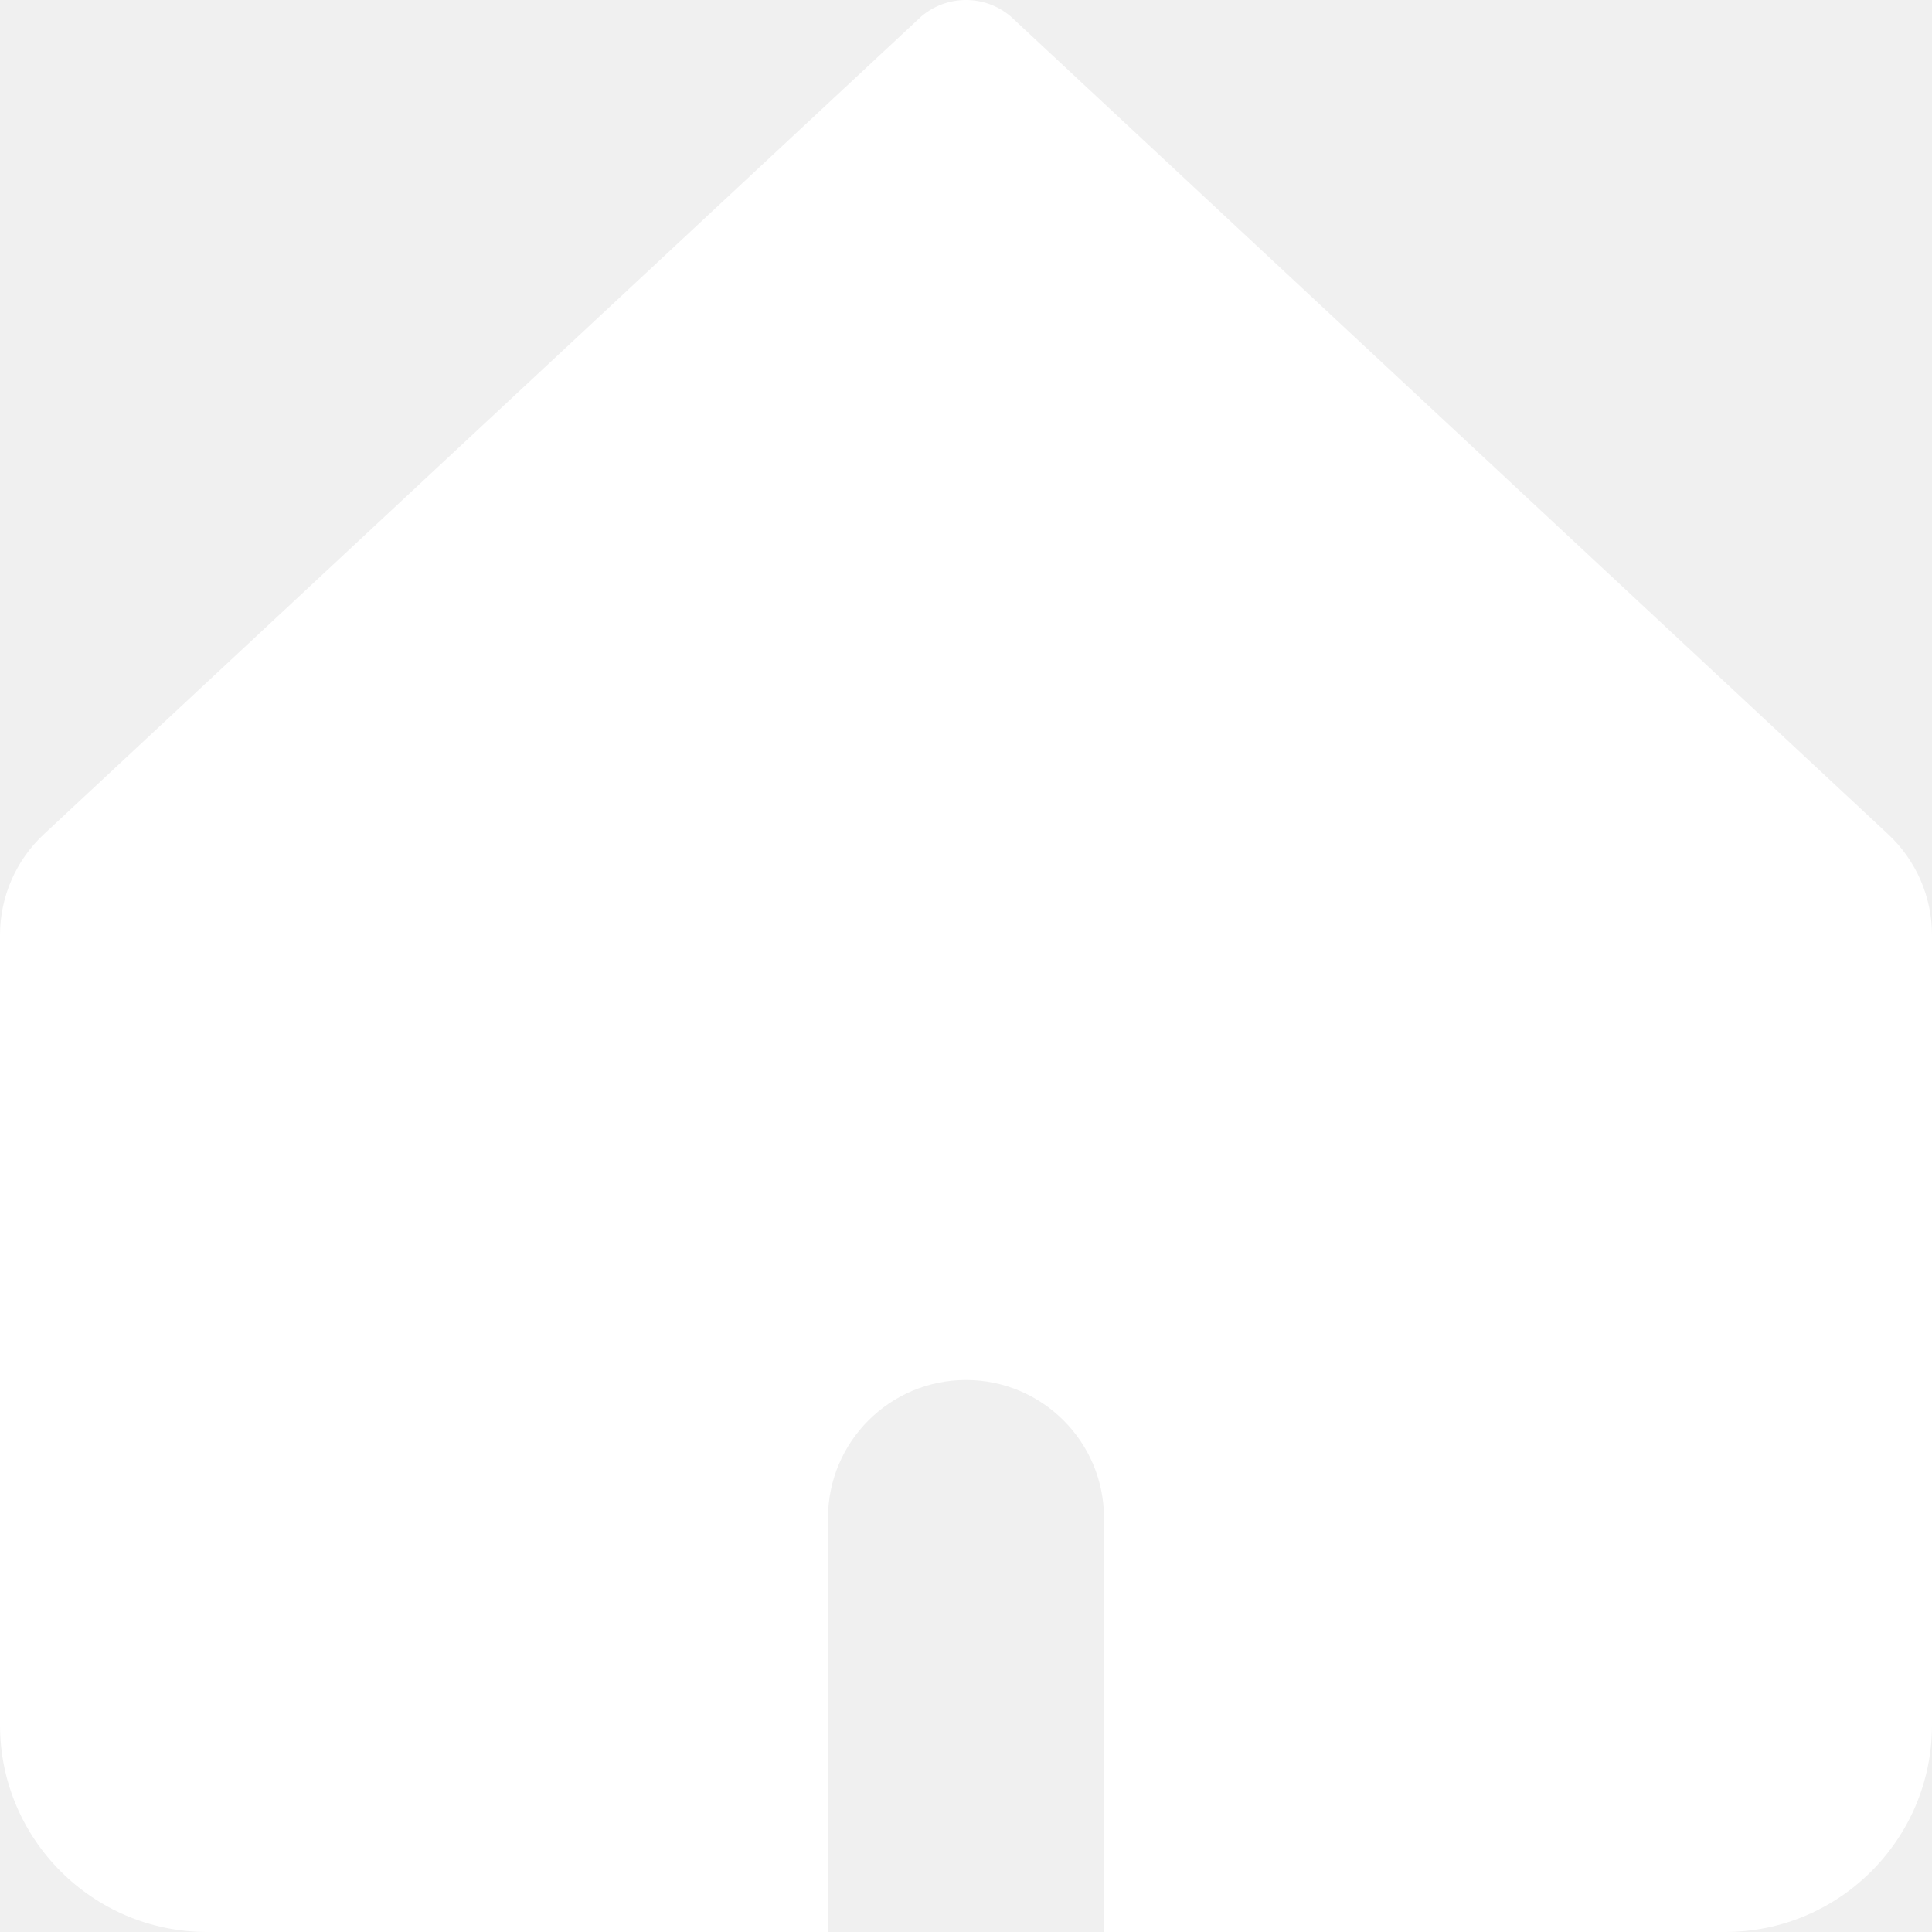
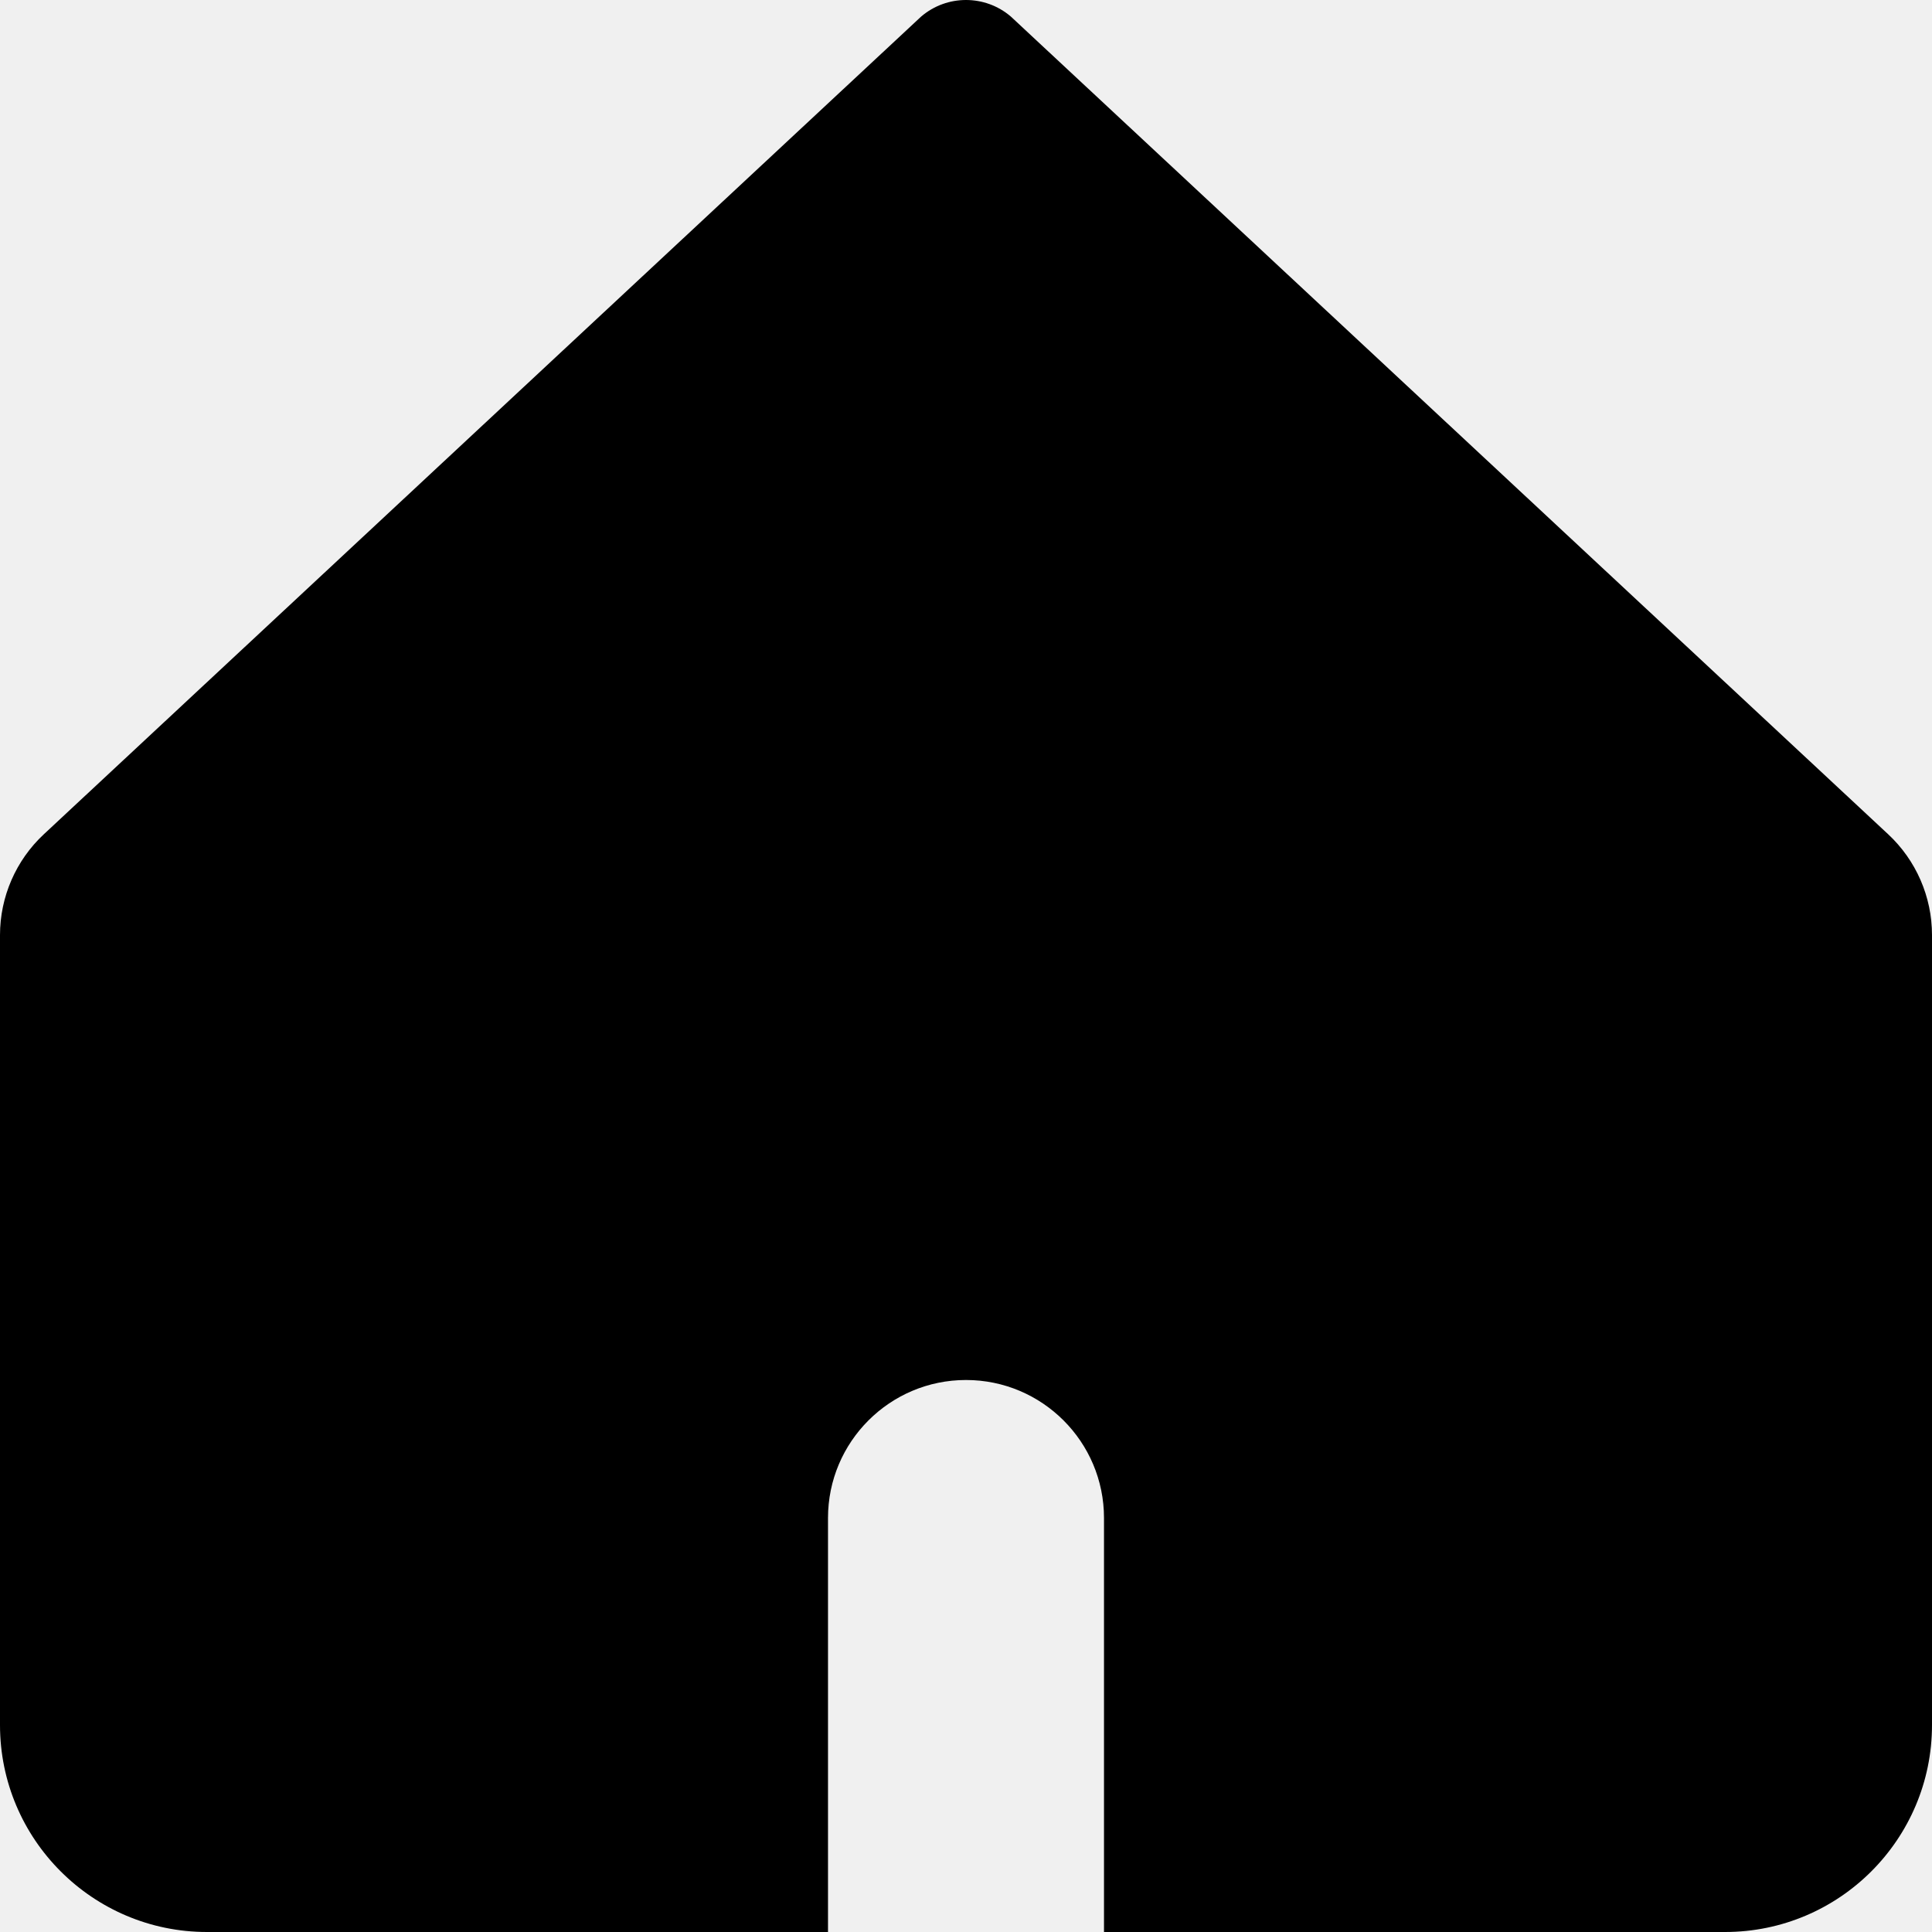
- <svg xmlns="http://www.w3.org/2000/svg" width="14" height="14" viewBox="0 0 14 14" fill="none">
+ <svg xmlns="http://www.w3.org/2000/svg" width="14" height="14" viewBox="0 0 14 14" fill="currentColor">
  <g clip-path="url(#clip0_73_12322)">
-     <path fill-rule="evenodd" clip-rule="evenodd" d="M0.318 6.045C0.115 6.234 0 6.499 0 6.776V12.5C0 13.328 0.672 14 1.5 14H6V11C6 10.448 6.448 10 7 10C7.552 10 8 10.448 8 11V14H12.5C13.328 14 14 13.328 14 12.5V6.776C14 6.499 13.885 6.234 13.682 6.045L7.325 0.12C7.138 -0.04 6.862 -0.04 6.675 0.12L0.318 6.045Z" fill="white" />
+     <path fill-rule="evenodd" clip-rule="evenodd" d="M0.318 6.045C0.115 6.234 0 6.499 0 6.776V12.5C0 13.328 0.672 14 1.5 14H6V11C6 10.448 6.448 10 7 10C7.552 10 8 10.448 8 11V14H12.5C13.328 14 14 13.328 14 12.5V6.776C14 6.499 13.885 6.234 13.682 6.045L7.325 0.12C7.138 -0.04 6.862 -0.04 6.675 0.12L0.318 6.045Z" fill="currentColor" />
  </g>
  <defs>
    <clipPath id="clip0_73_12322">
-       <rect width="14" height="14" fill="white" />
+       <rect width="14" height="14" fill="currentColor" />
    </clipPath>
  </defs>
</svg>
